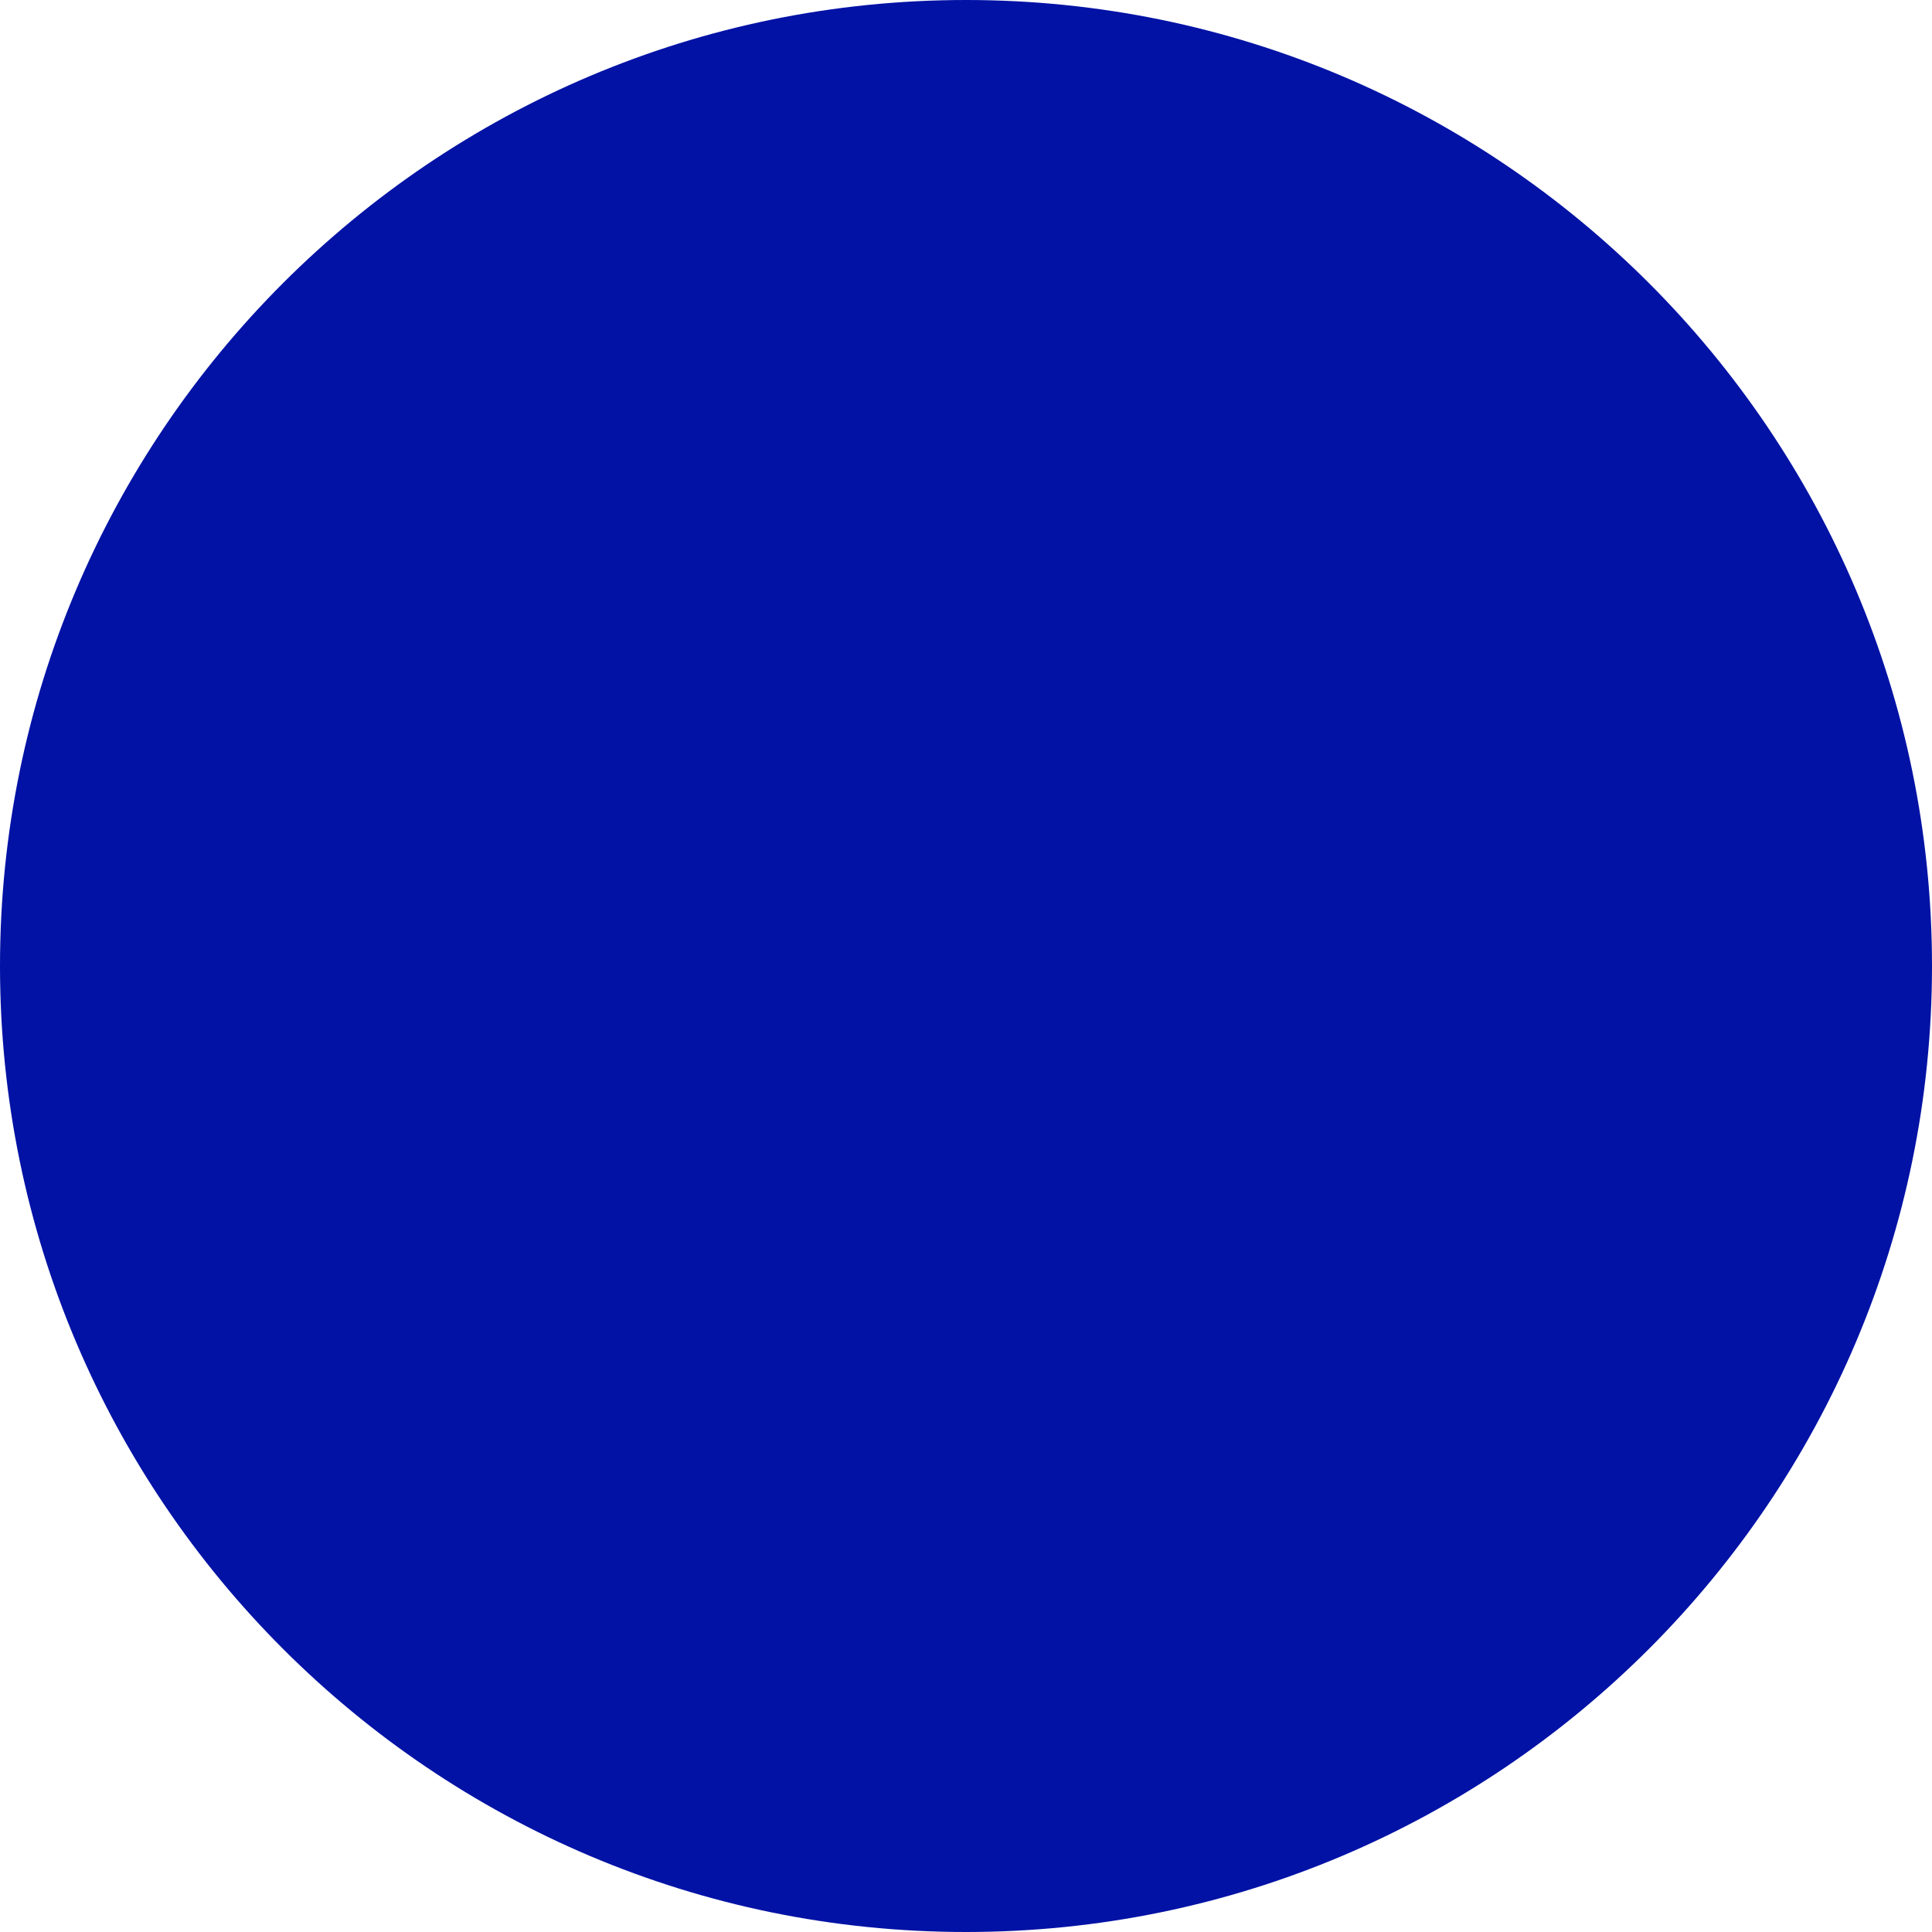
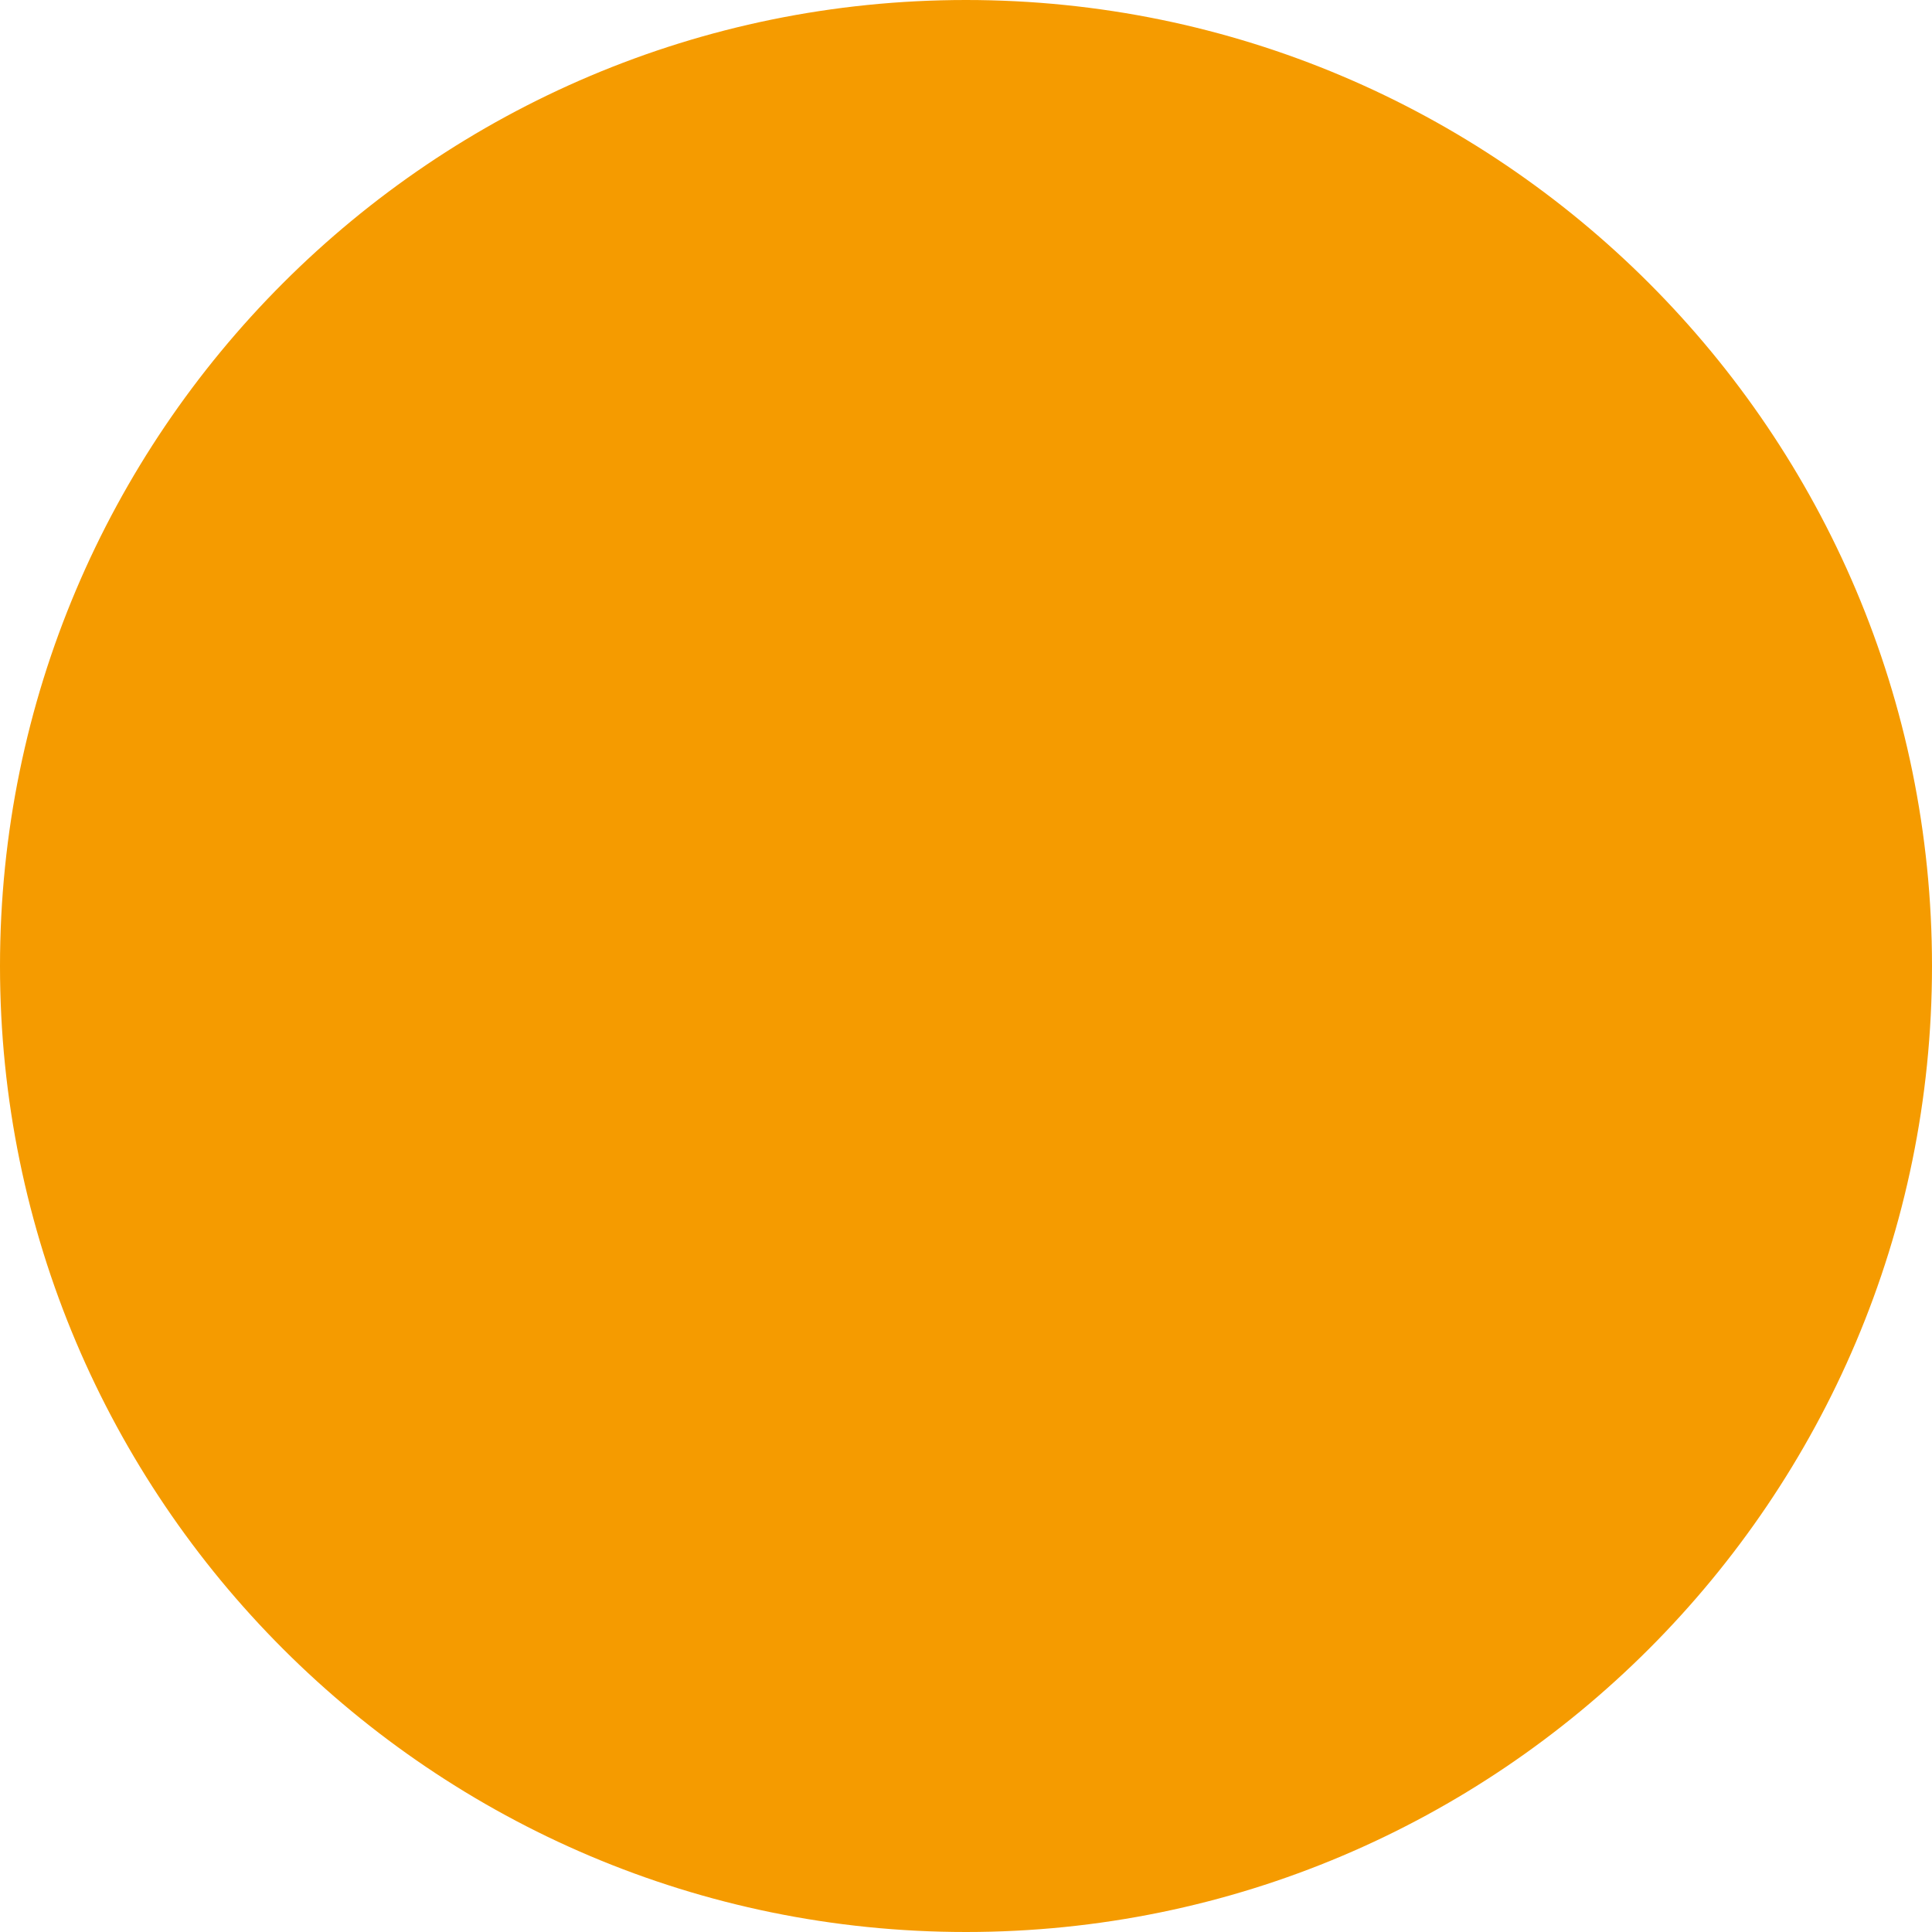
<svg xmlns="http://www.w3.org/2000/svg" width="1200" height="1200" viewBox="0 0 1200 1200">
-   <g transform="translate(-93.16 -94.21)">
-     <g transform="translate(93.16 94.21)">
-       <path d="M1293.16,694.21c0,331.152-268.867,600-600.012,600S93.16,1025.362,93.16,694.21,362,94.21,693.148,94.21,1293.16,363.058,1293.16,694.21Z" transform="translate(-93.16 -94.21)" fill="#0112a5" />
+   <g id="Background" transform="translate(-93.16 -94.21)">
+     <g id="Group_2" data-name="Group 2" transform="translate(93.16 94.21)">
+       <g id="Group_1" data-name="Group 1">
+         <path id="Path_1" data-name="Path 1" d="M1293.16,694.21c0,331.152-268.867,600-600.012,600S93.16,1025.362,93.16,694.21,362,94.21,693.148,94.21,1293.16,363.058,1293.16,694.21Z" transform="translate(-93.16 -94.21)" fill="#f59b00" />
+       </g>
    </g>
  </g>
</svg>
